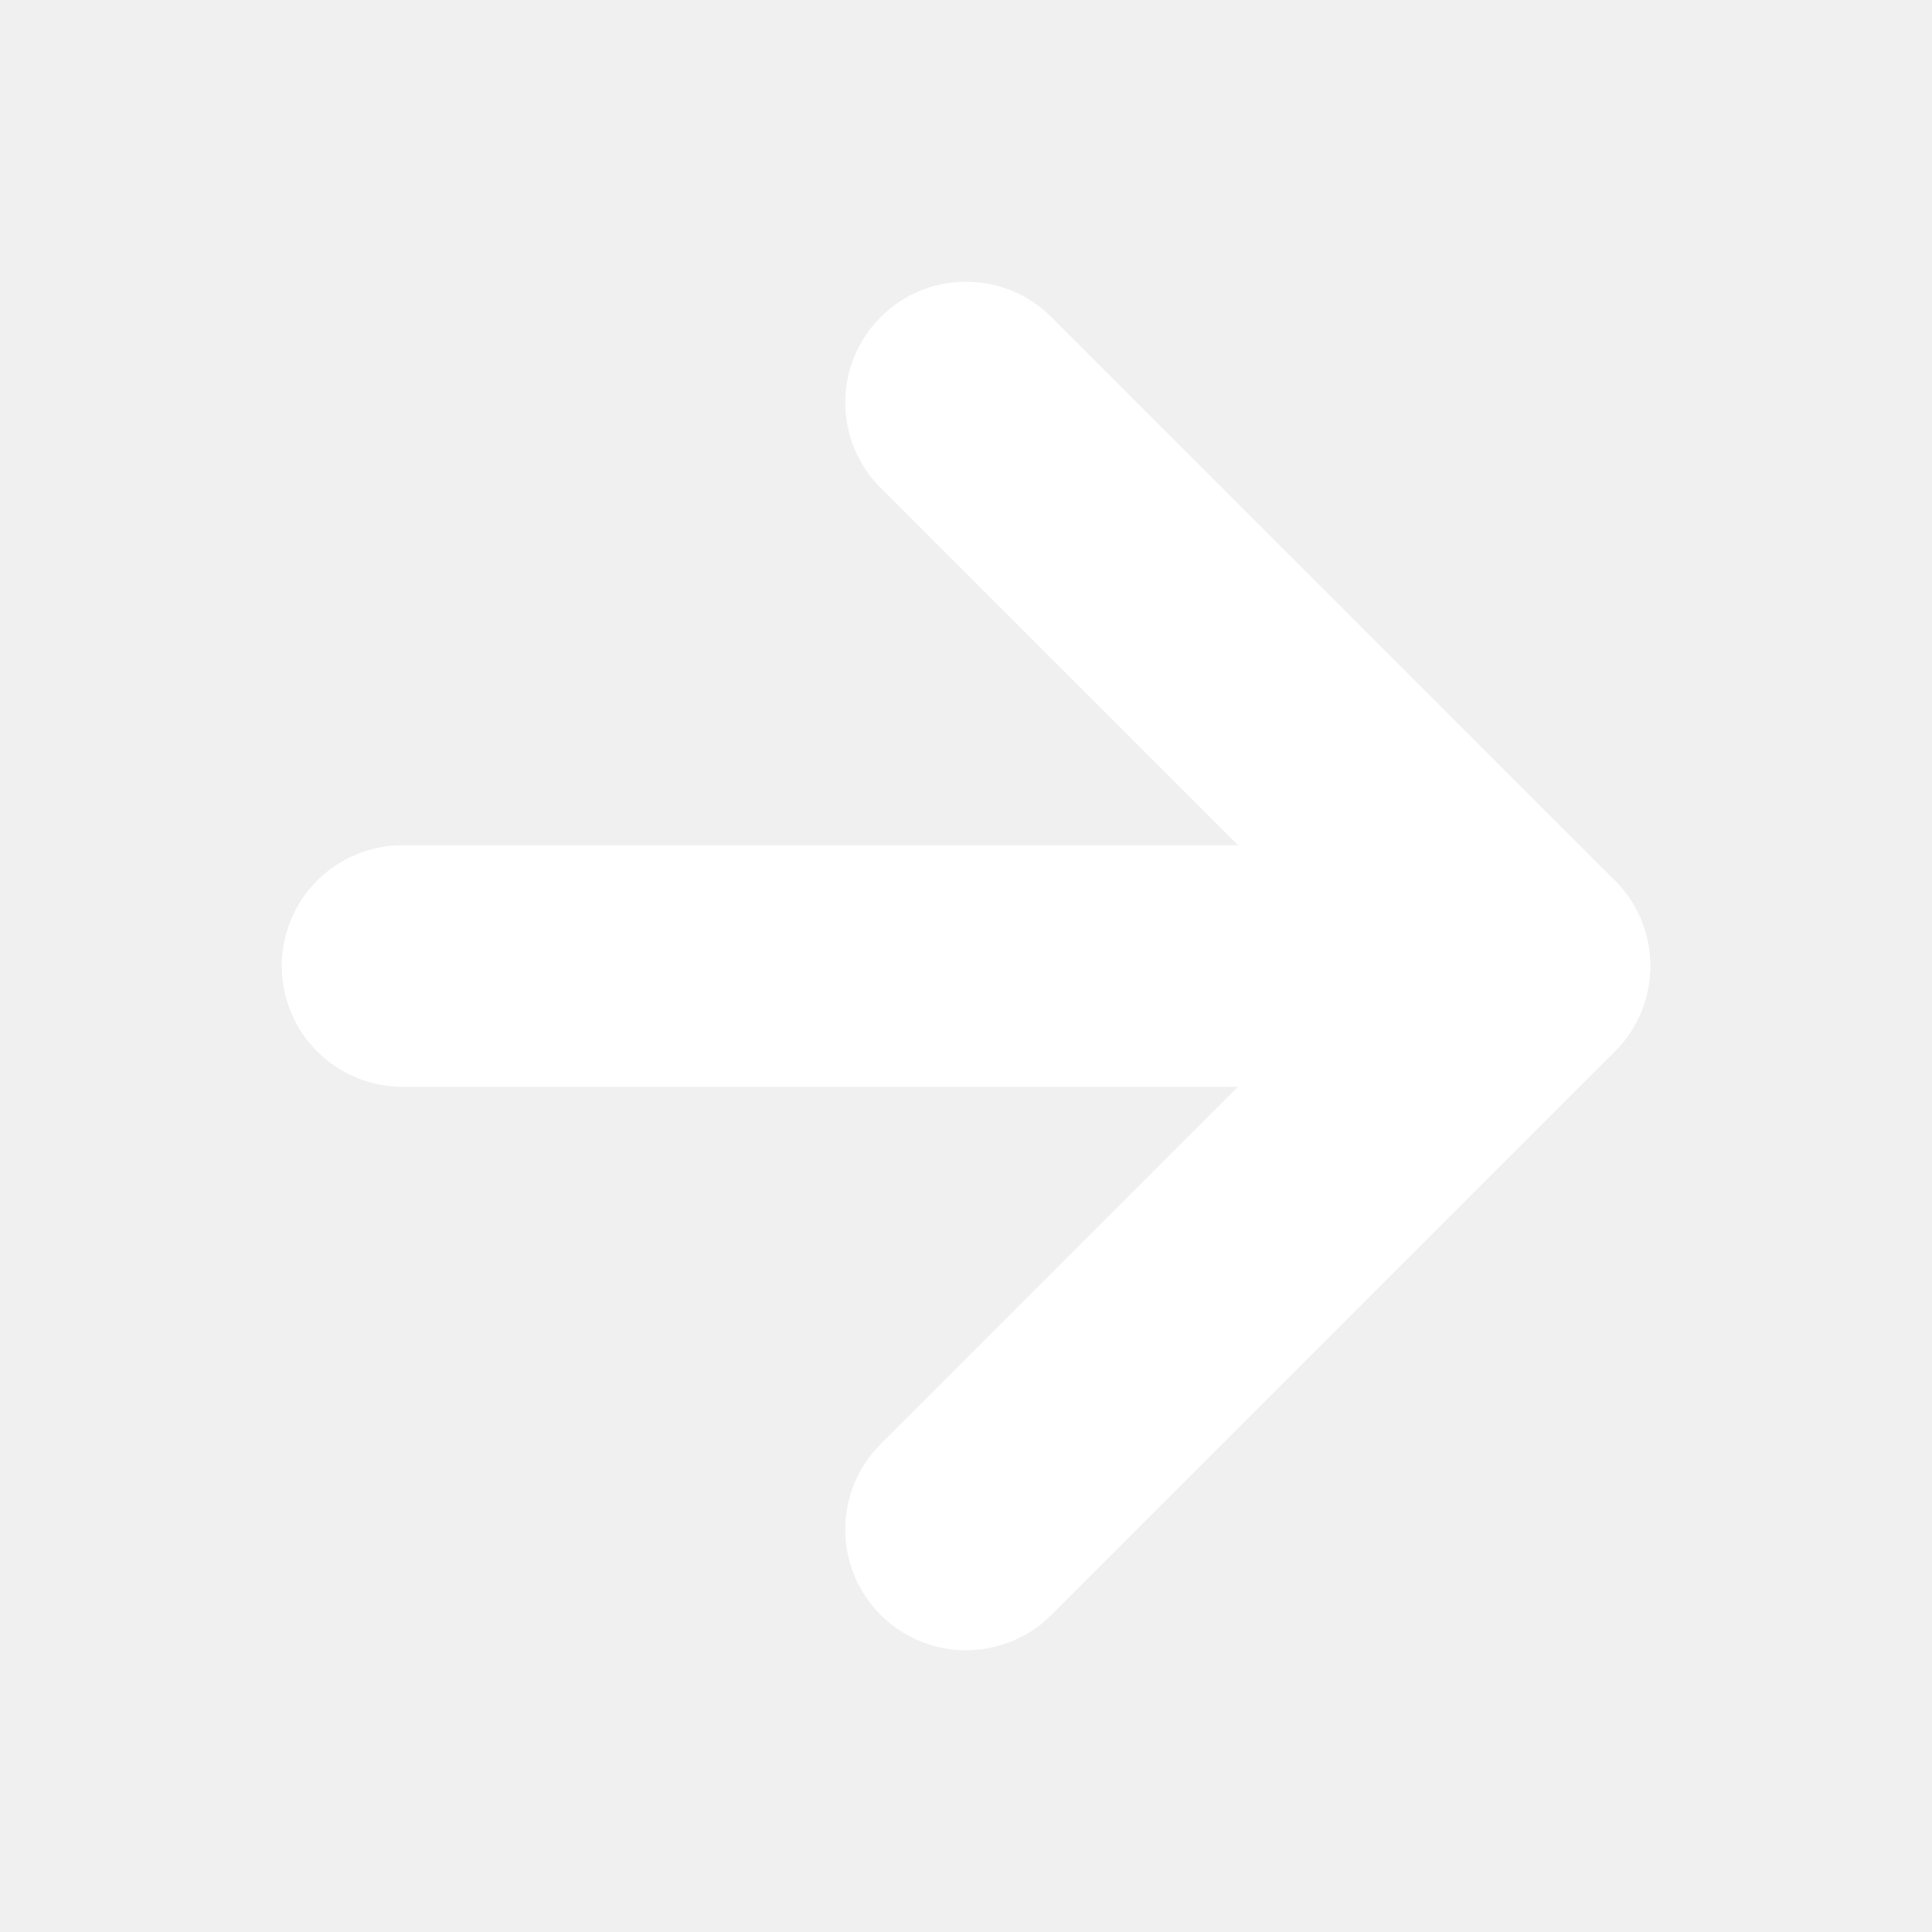
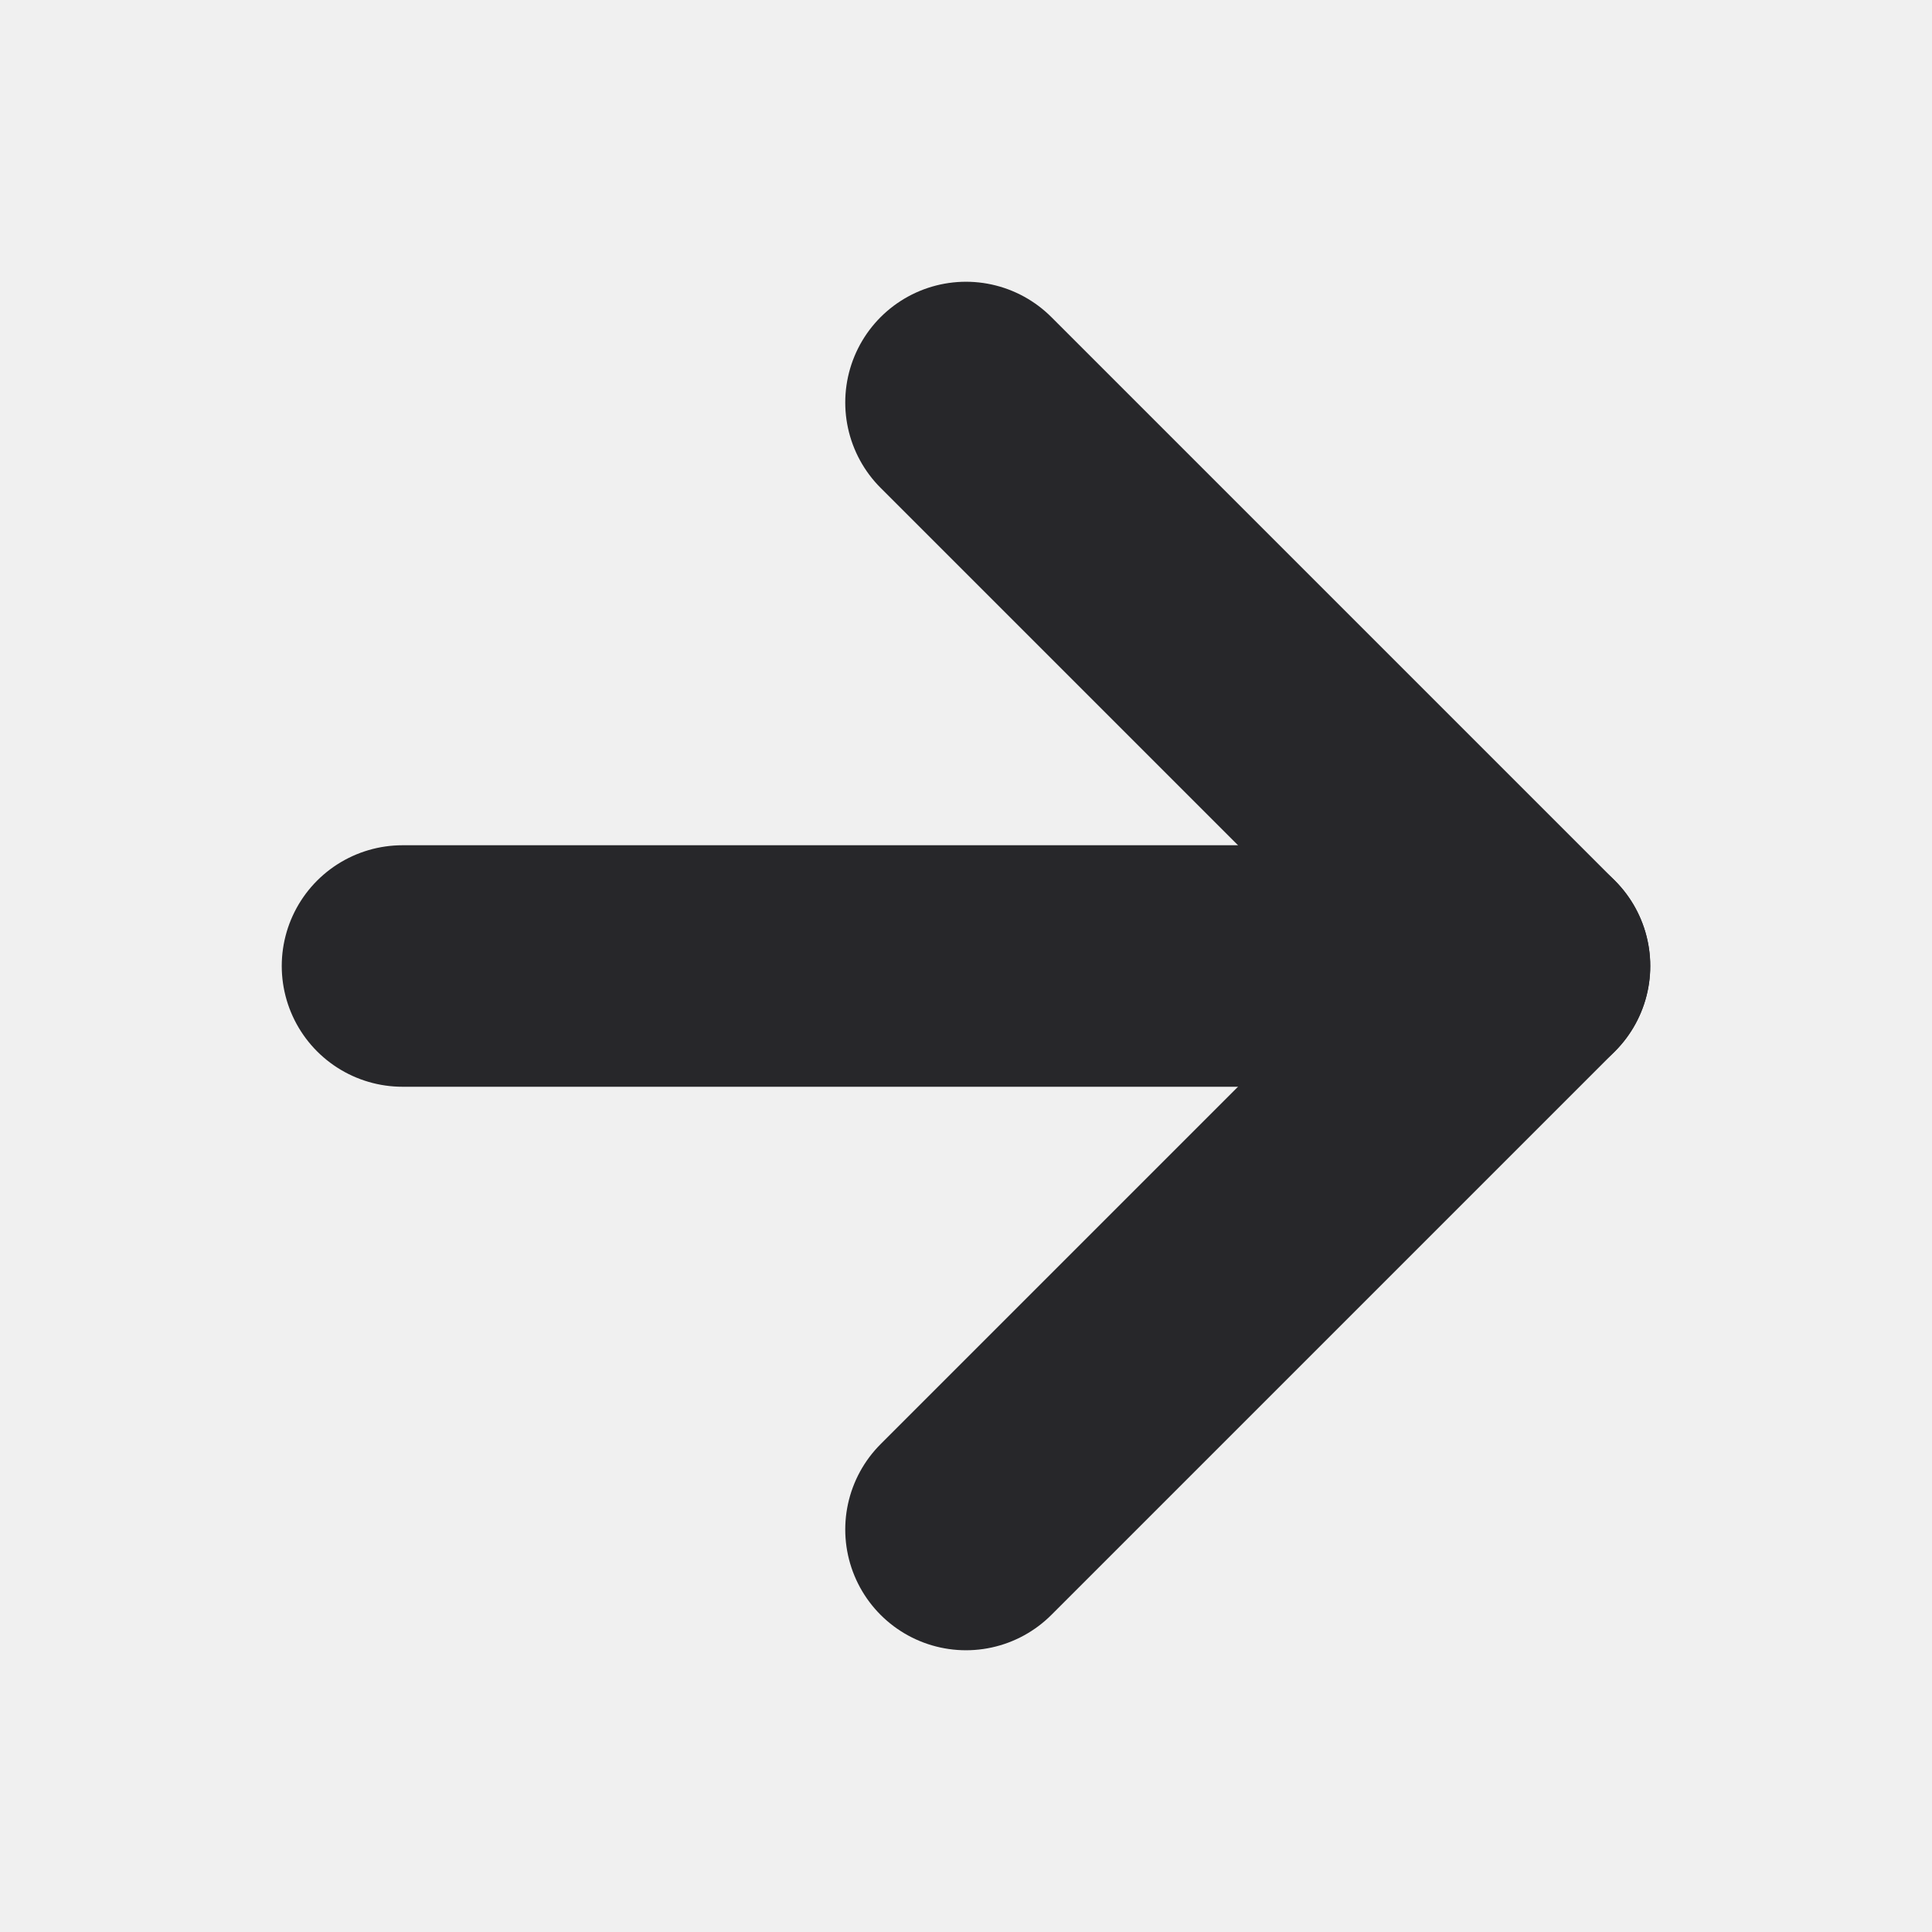
- <svg xmlns="http://www.w3.org/2000/svg" width="24" height="24" viewBox="0 0 24 24" fill="none" stroke="white" stroke-width="3" stroke-linecap="round" stroke-linejoin="round" class="feather feather-arrow-right">
+ <svg xmlns="http://www.w3.org/2000/svg" width="24" height="24" viewBox="0 0 24 24" fill="none" stroke="#27272a" stroke-width="3" stroke-linecap="round" stroke-linejoin="round" class="feather feather-arrow-right">
  <line x1="5" y1="12" x2="19" y2="12" />
  <polyline points="12 5 19 12 12 19" />
</svg>
